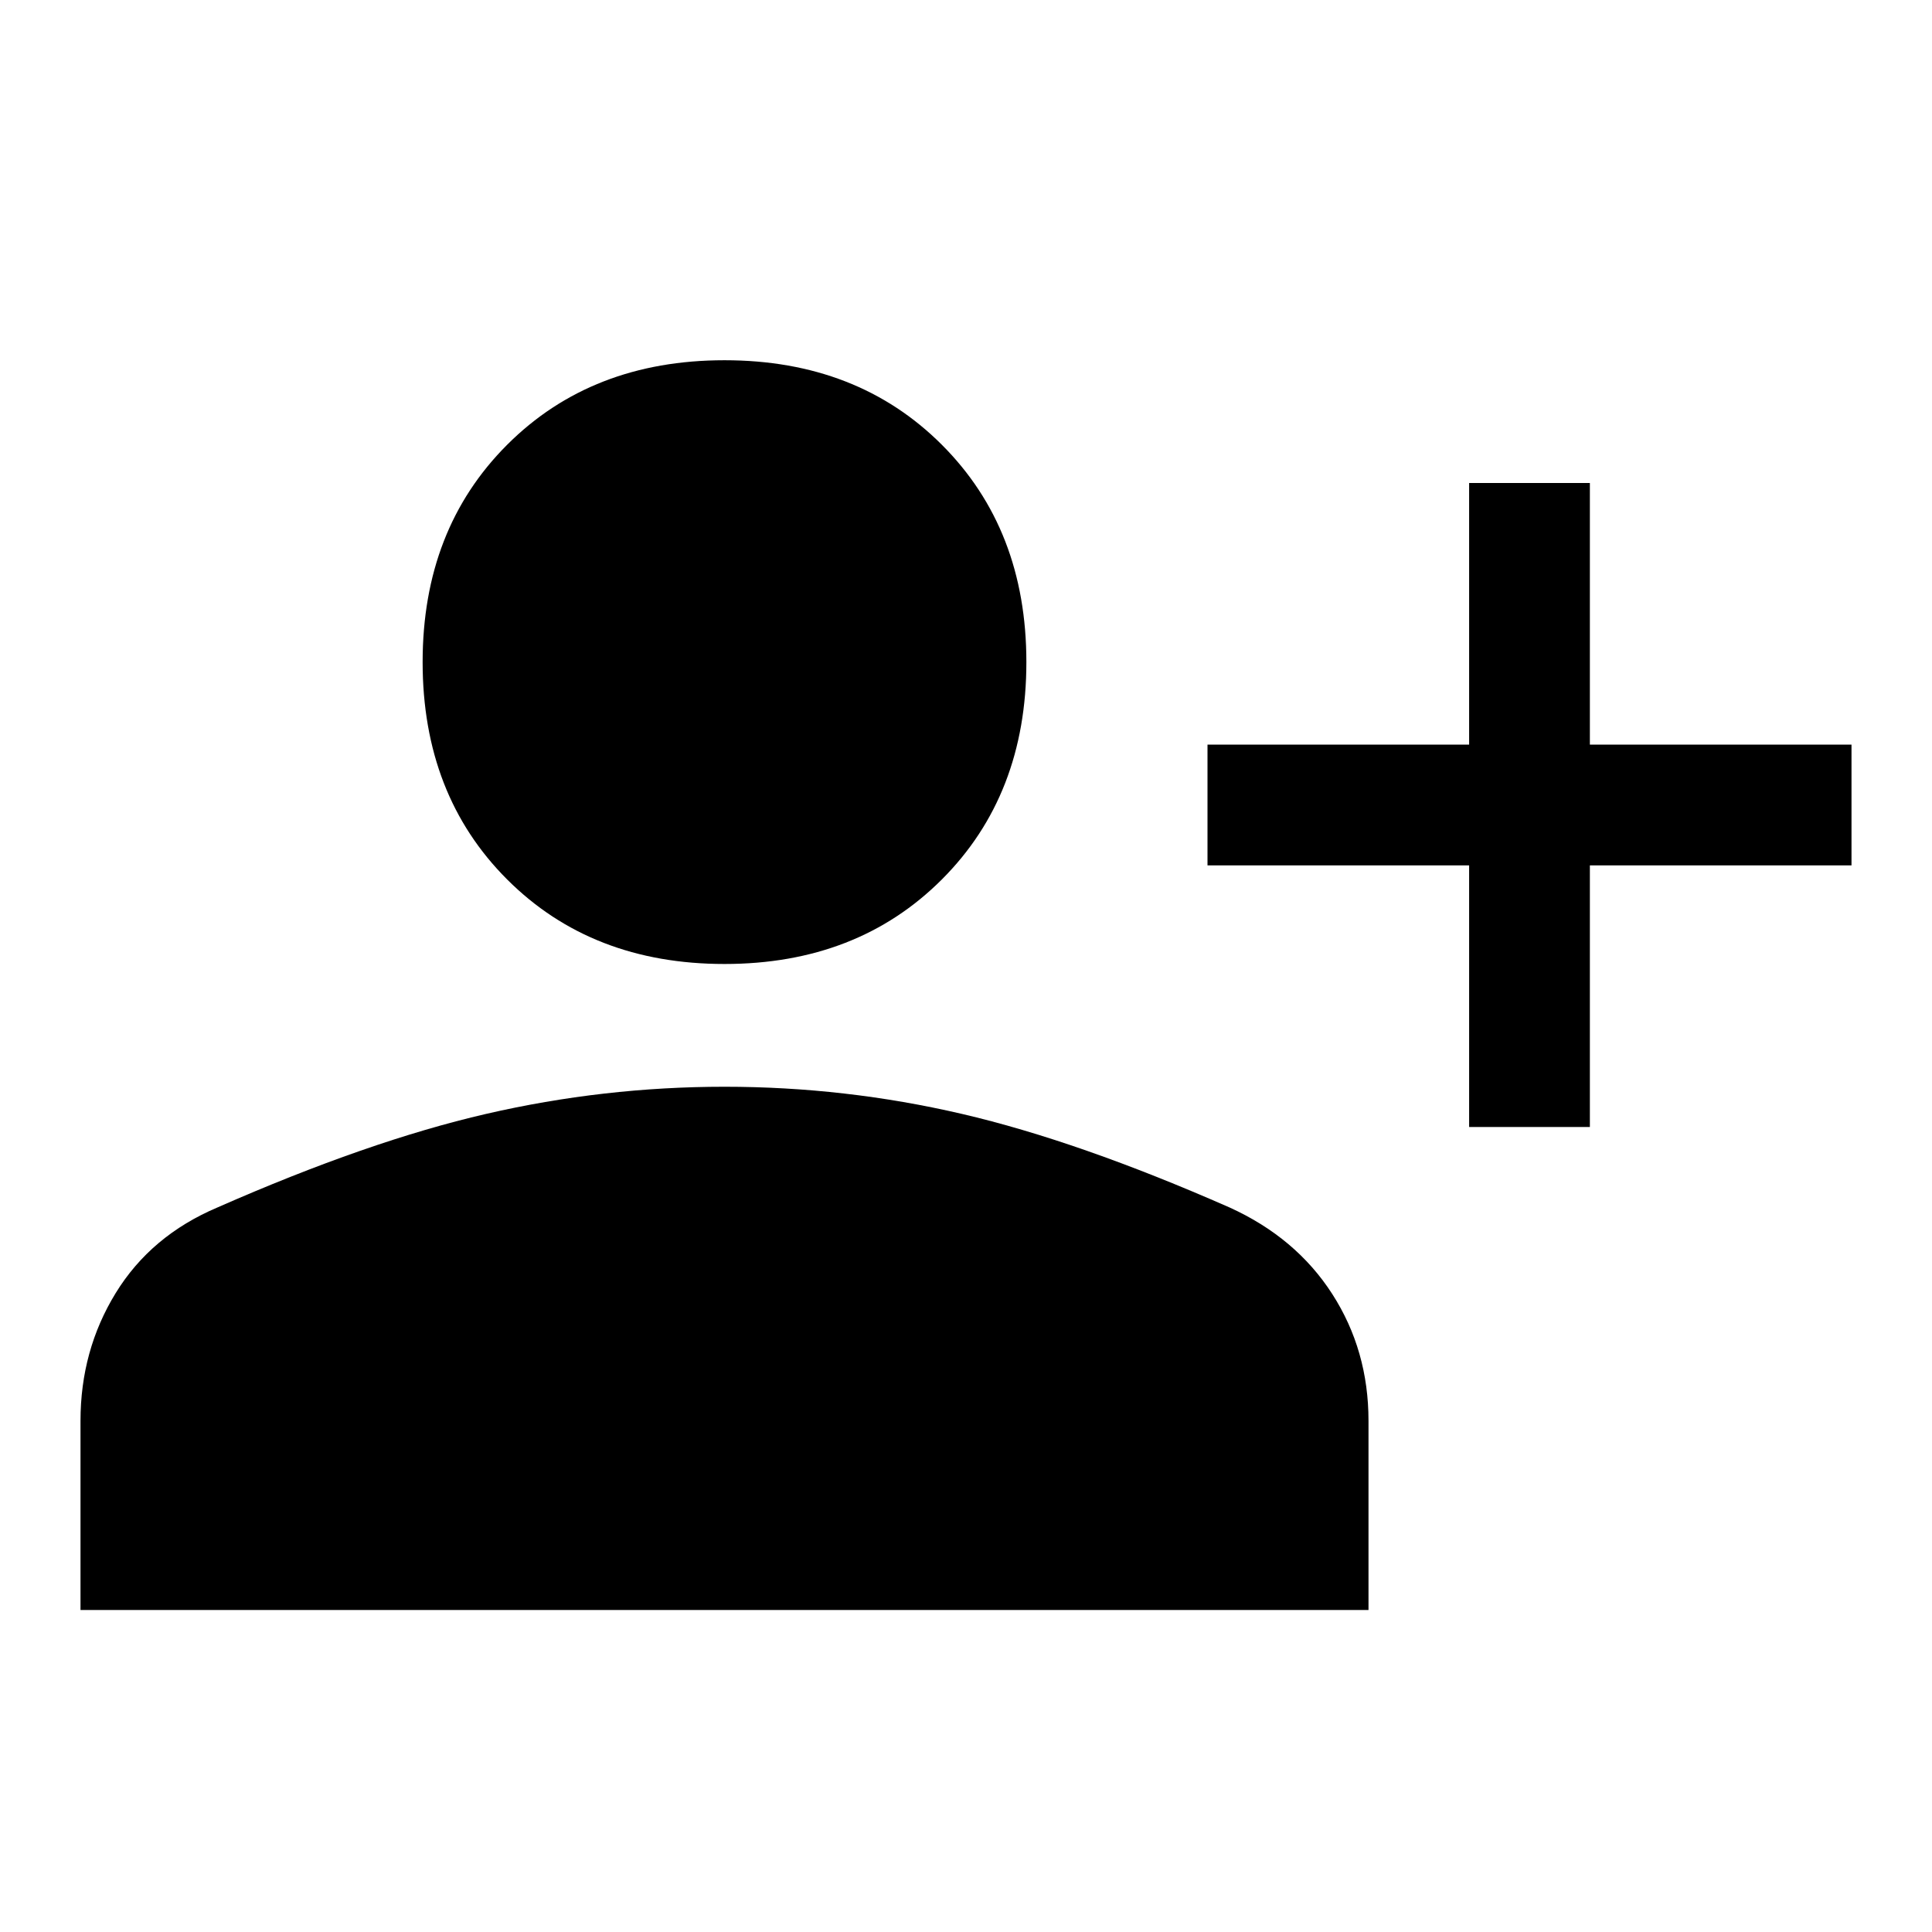
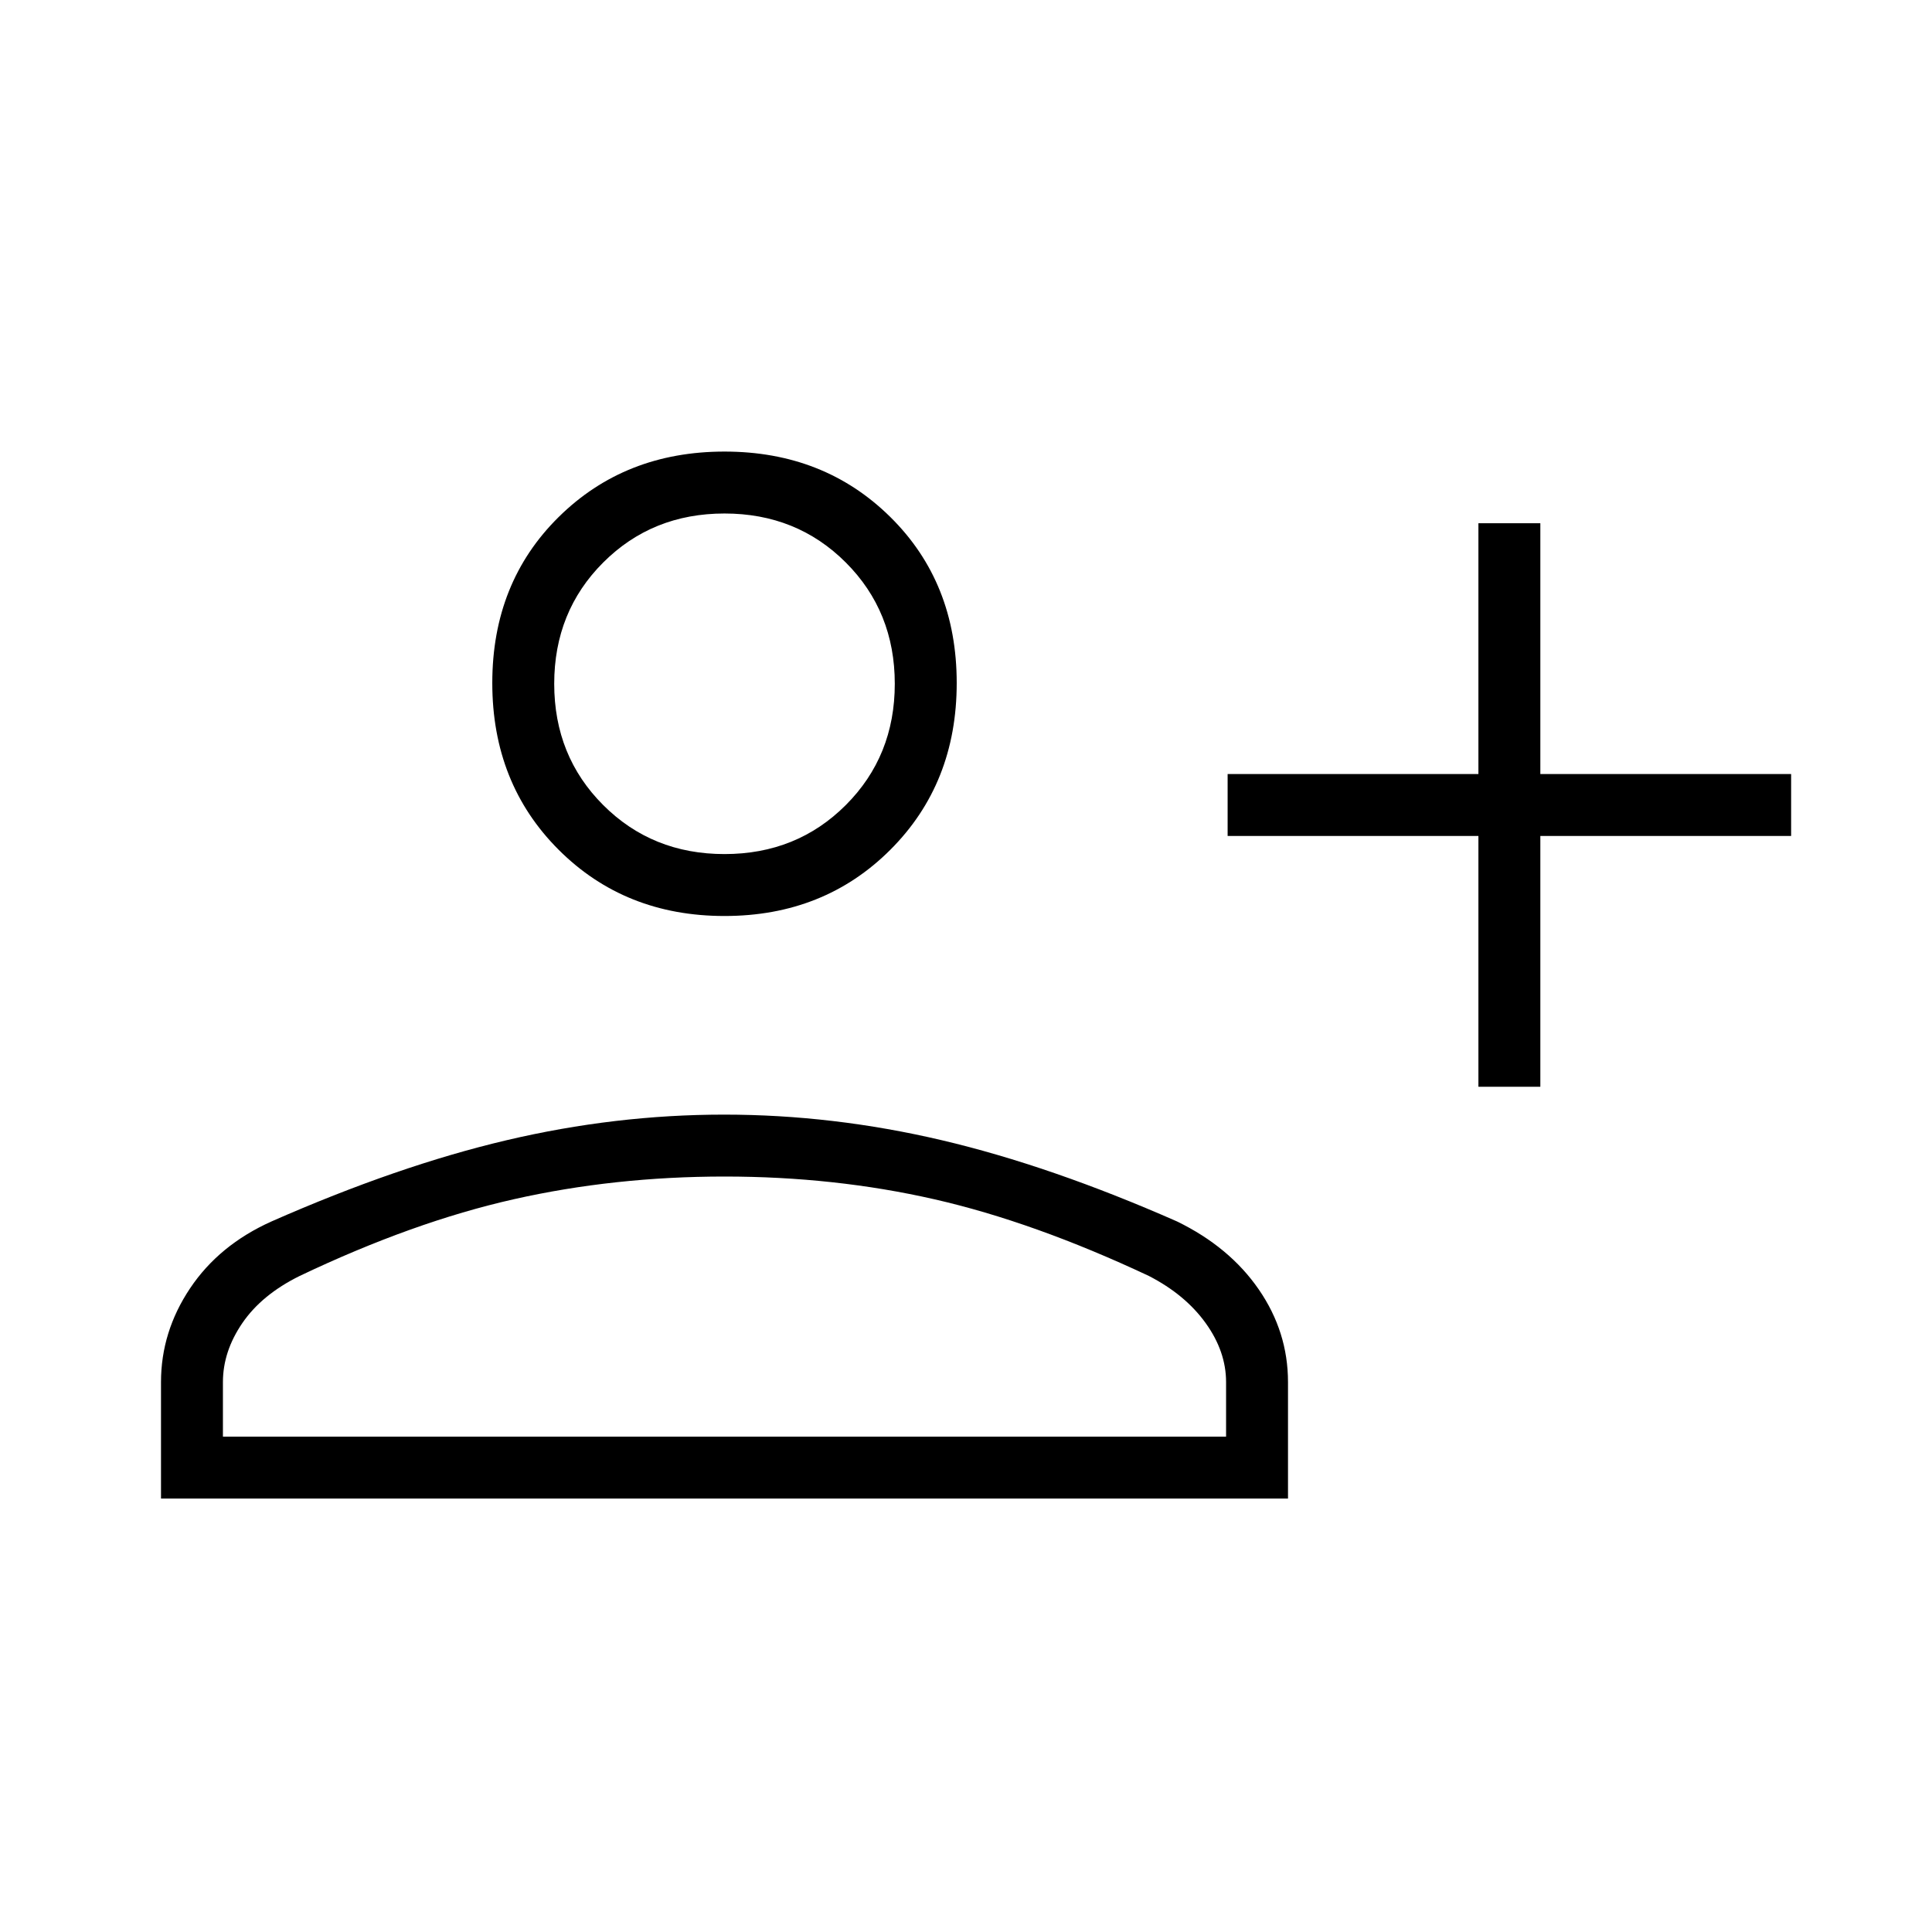
<svg xmlns="http://www.w3.org/2000/svg" height="48" viewBox="0 -960 960 960" width="48">
-   <path d="M730-400v-130H600v-60h130v-130h60v130h130v60H790v130h-60Zm-370-81q-66 0-108-42t-42-108q0-66 42-108t108-42q66 0 108 42t42 108q0 66-42 108t-108 42ZM40-160v-94q0-35 17.5-63.5T108-360q75-33 133.5-46.5T360-420q60 0 118 13.5T611-360q33 15 51 43t18 63v94H40Z" />
+   <path d="M734.615-420v-124.615H610v-30.77h124.615V-700h30.77v124.615H890v30.77H765.385V-420h-30.77ZM360-504.846q-49.5 0-82.442-32.942-32.943-32.943-32.943-82.827 0-49.885 32.943-82.443Q310.5-735.616 360-735.616q49.5 0 82.442 32.558 32.943 32.558 32.943 82.443 0 49.884-32.943 82.827Q409.5-504.846 360-504.846ZM80-215.384v-57.847q0-25 14.423-46.577 14.423-21.577 40.5-33.269 62.692-27.615 116.753-40.346 54.06-12.731 108.115-12.731 54.055 0 108.209 12.731t116.846 40.346q26.077 12.692 40.616 33.769Q640-298.231 640-273.231v57.847H80Zm30.769-30.77h498.462v-27.077q0-15.23-10.154-29.346-10.154-14.115-28.231-23.423-57.154-26.846-106.682-38.115-49.528-11.27-104.164-11.27t-104.664 11.27Q205.308-352.846 148.923-326q-18.846 9.308-28.5 23.423-9.654 14.116-9.654 29.346v27.077ZM360-535.615q35.923 0 60.269-24.347 24.346-24.346 24.346-60.269T420.269-680.5Q395.923-704.846 360-704.846T299.731-680.5q-24.346 24.346-24.346 60.269t24.346 60.269q24.346 24.347 60.269 24.347Zm0-84.616Zm0 374.077Z" />
</svg>
